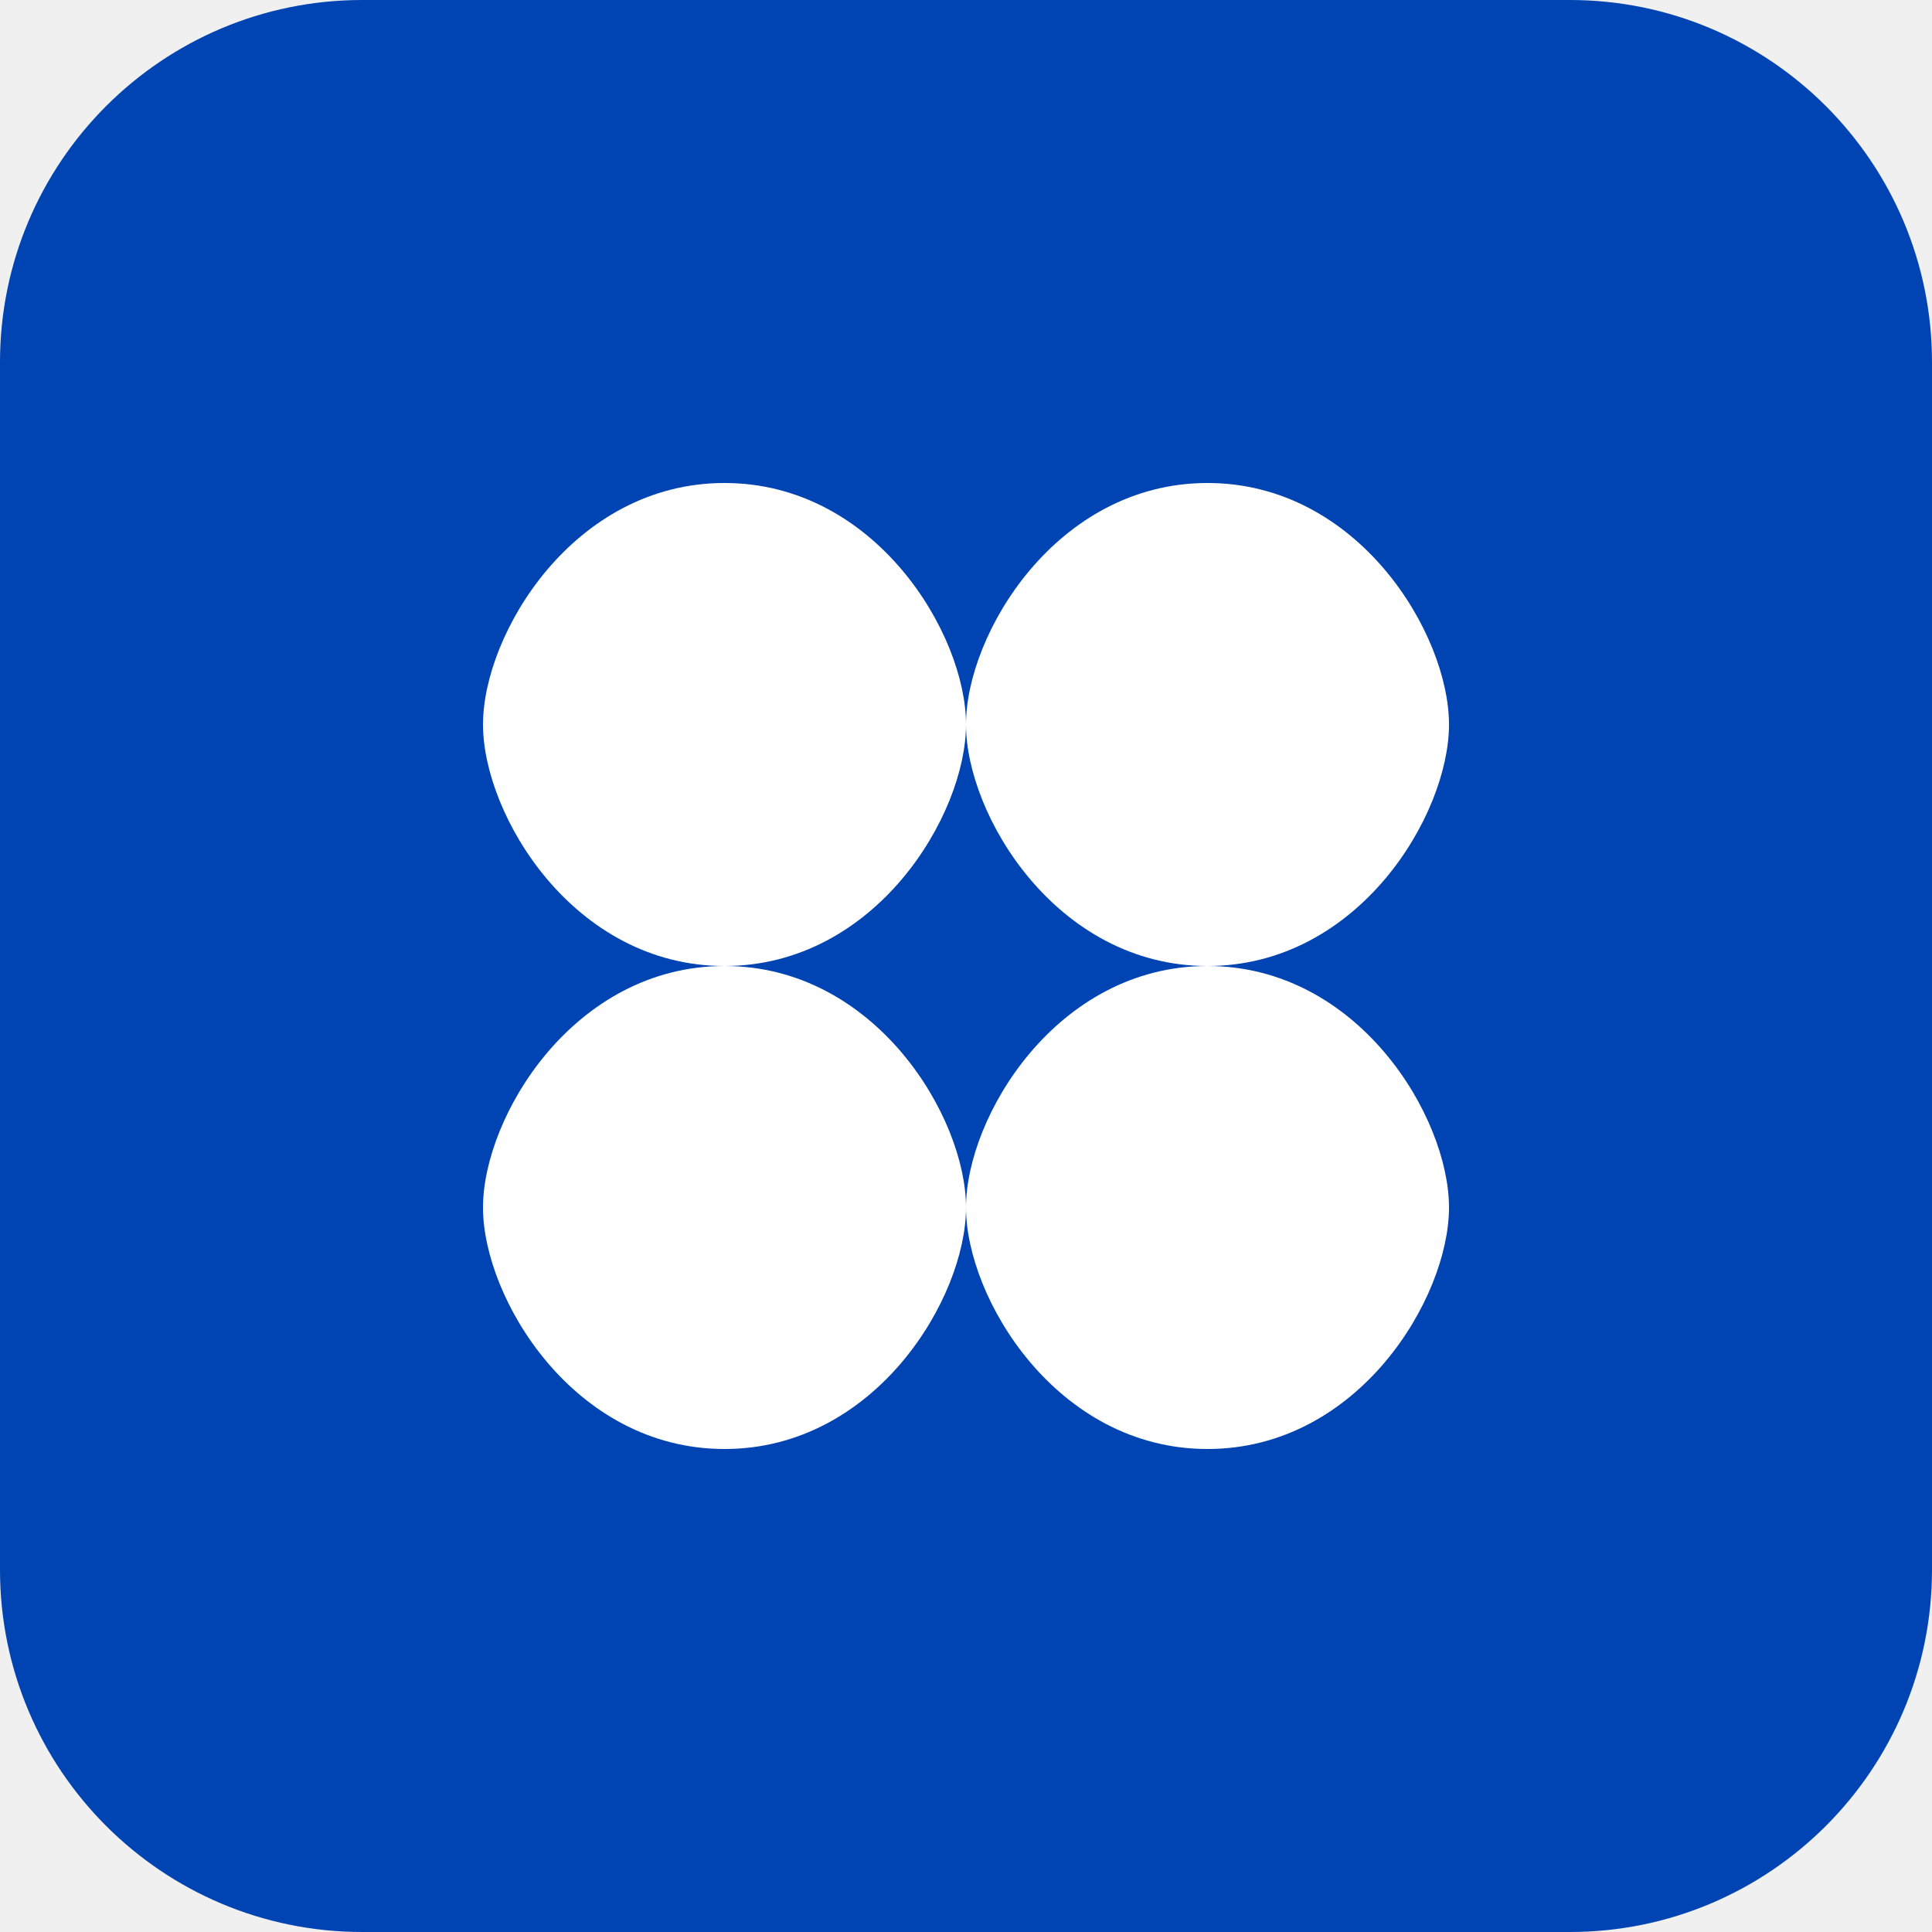
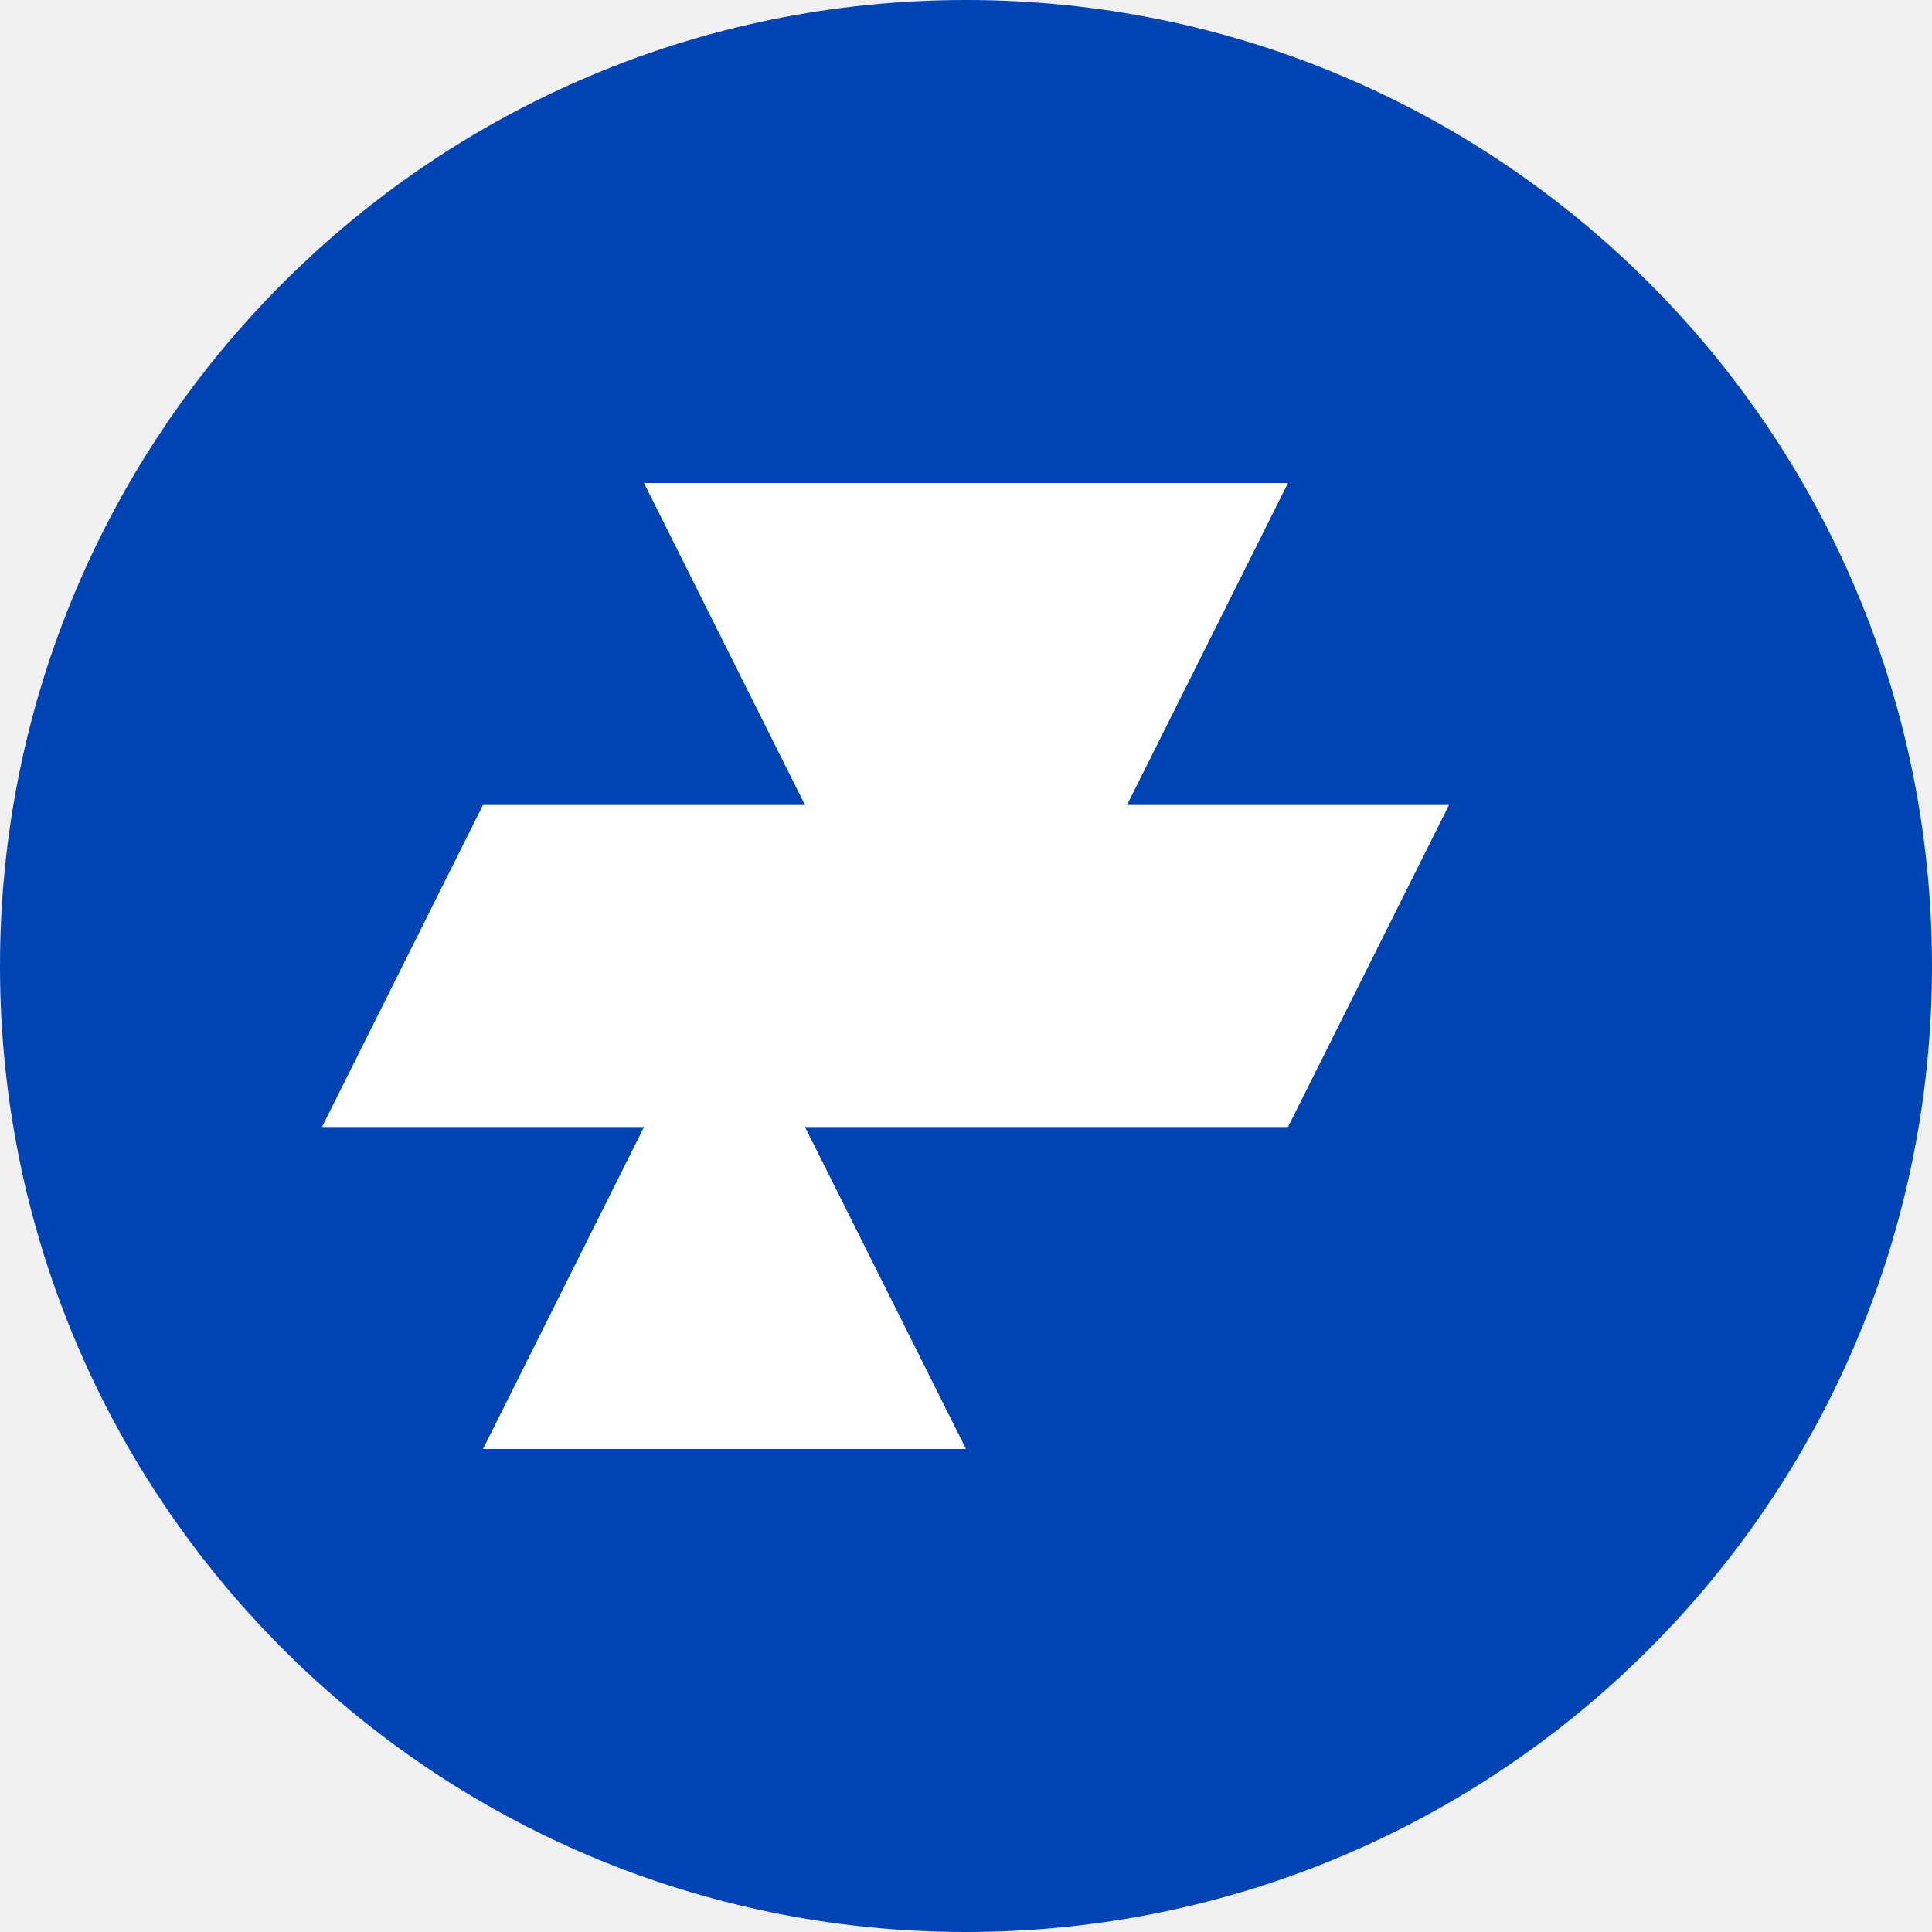
- <svg xmlns="http://www.w3.org/2000/svg" width="32" height="32" viewBox="0 0 32 32" fill="none">
-   <rect width="32" height="32" rx="6" fill="#0044b3" />
-   <path d="M8 12C8 10.5 9.5 8 12 8C14.5 8 16 10.5 16 12C16 13.5 14.5 16 12 16C9.5 16 8 13.5 8 12Z" fill="white" />
-   <path d="M16 20C16 18.5 17.5 16 20 16C22.5 16 24 18.5 24 20C24 21.5 22.5 24 20 24C17.5 24 16 21.5 16 20Z" fill="white" />
-   <path d="M8 20C8 18.5 9.5 16 12 16C14.5 16 16 18.5 16 20C16 21.5 14.5 24 12 24C9.5 24 8 21.5 8 20Z" fill="white" />
-   <path d="M16 12C16 10.5 17.5 8 20 8C22.5 8 24 10.5 24 12C24 13.5 22.5 16 20 16C17.5 16 16 13.5 16 12Z" fill="white" />
+ <svg xmlns="http://www.w3.org/2000/svg" width="24" height="24" viewBox="0 0 24 24" fill="none">
+   <rect width="24" height="24" rx="12" fill="#0044b3" />
+   <path d="M8 6L16 6L14 10L18 10L16 14L10 14L12 18L6 18L8 14L4 14L6 10L10 10L8 6Z" fill="white" />
</svg>
